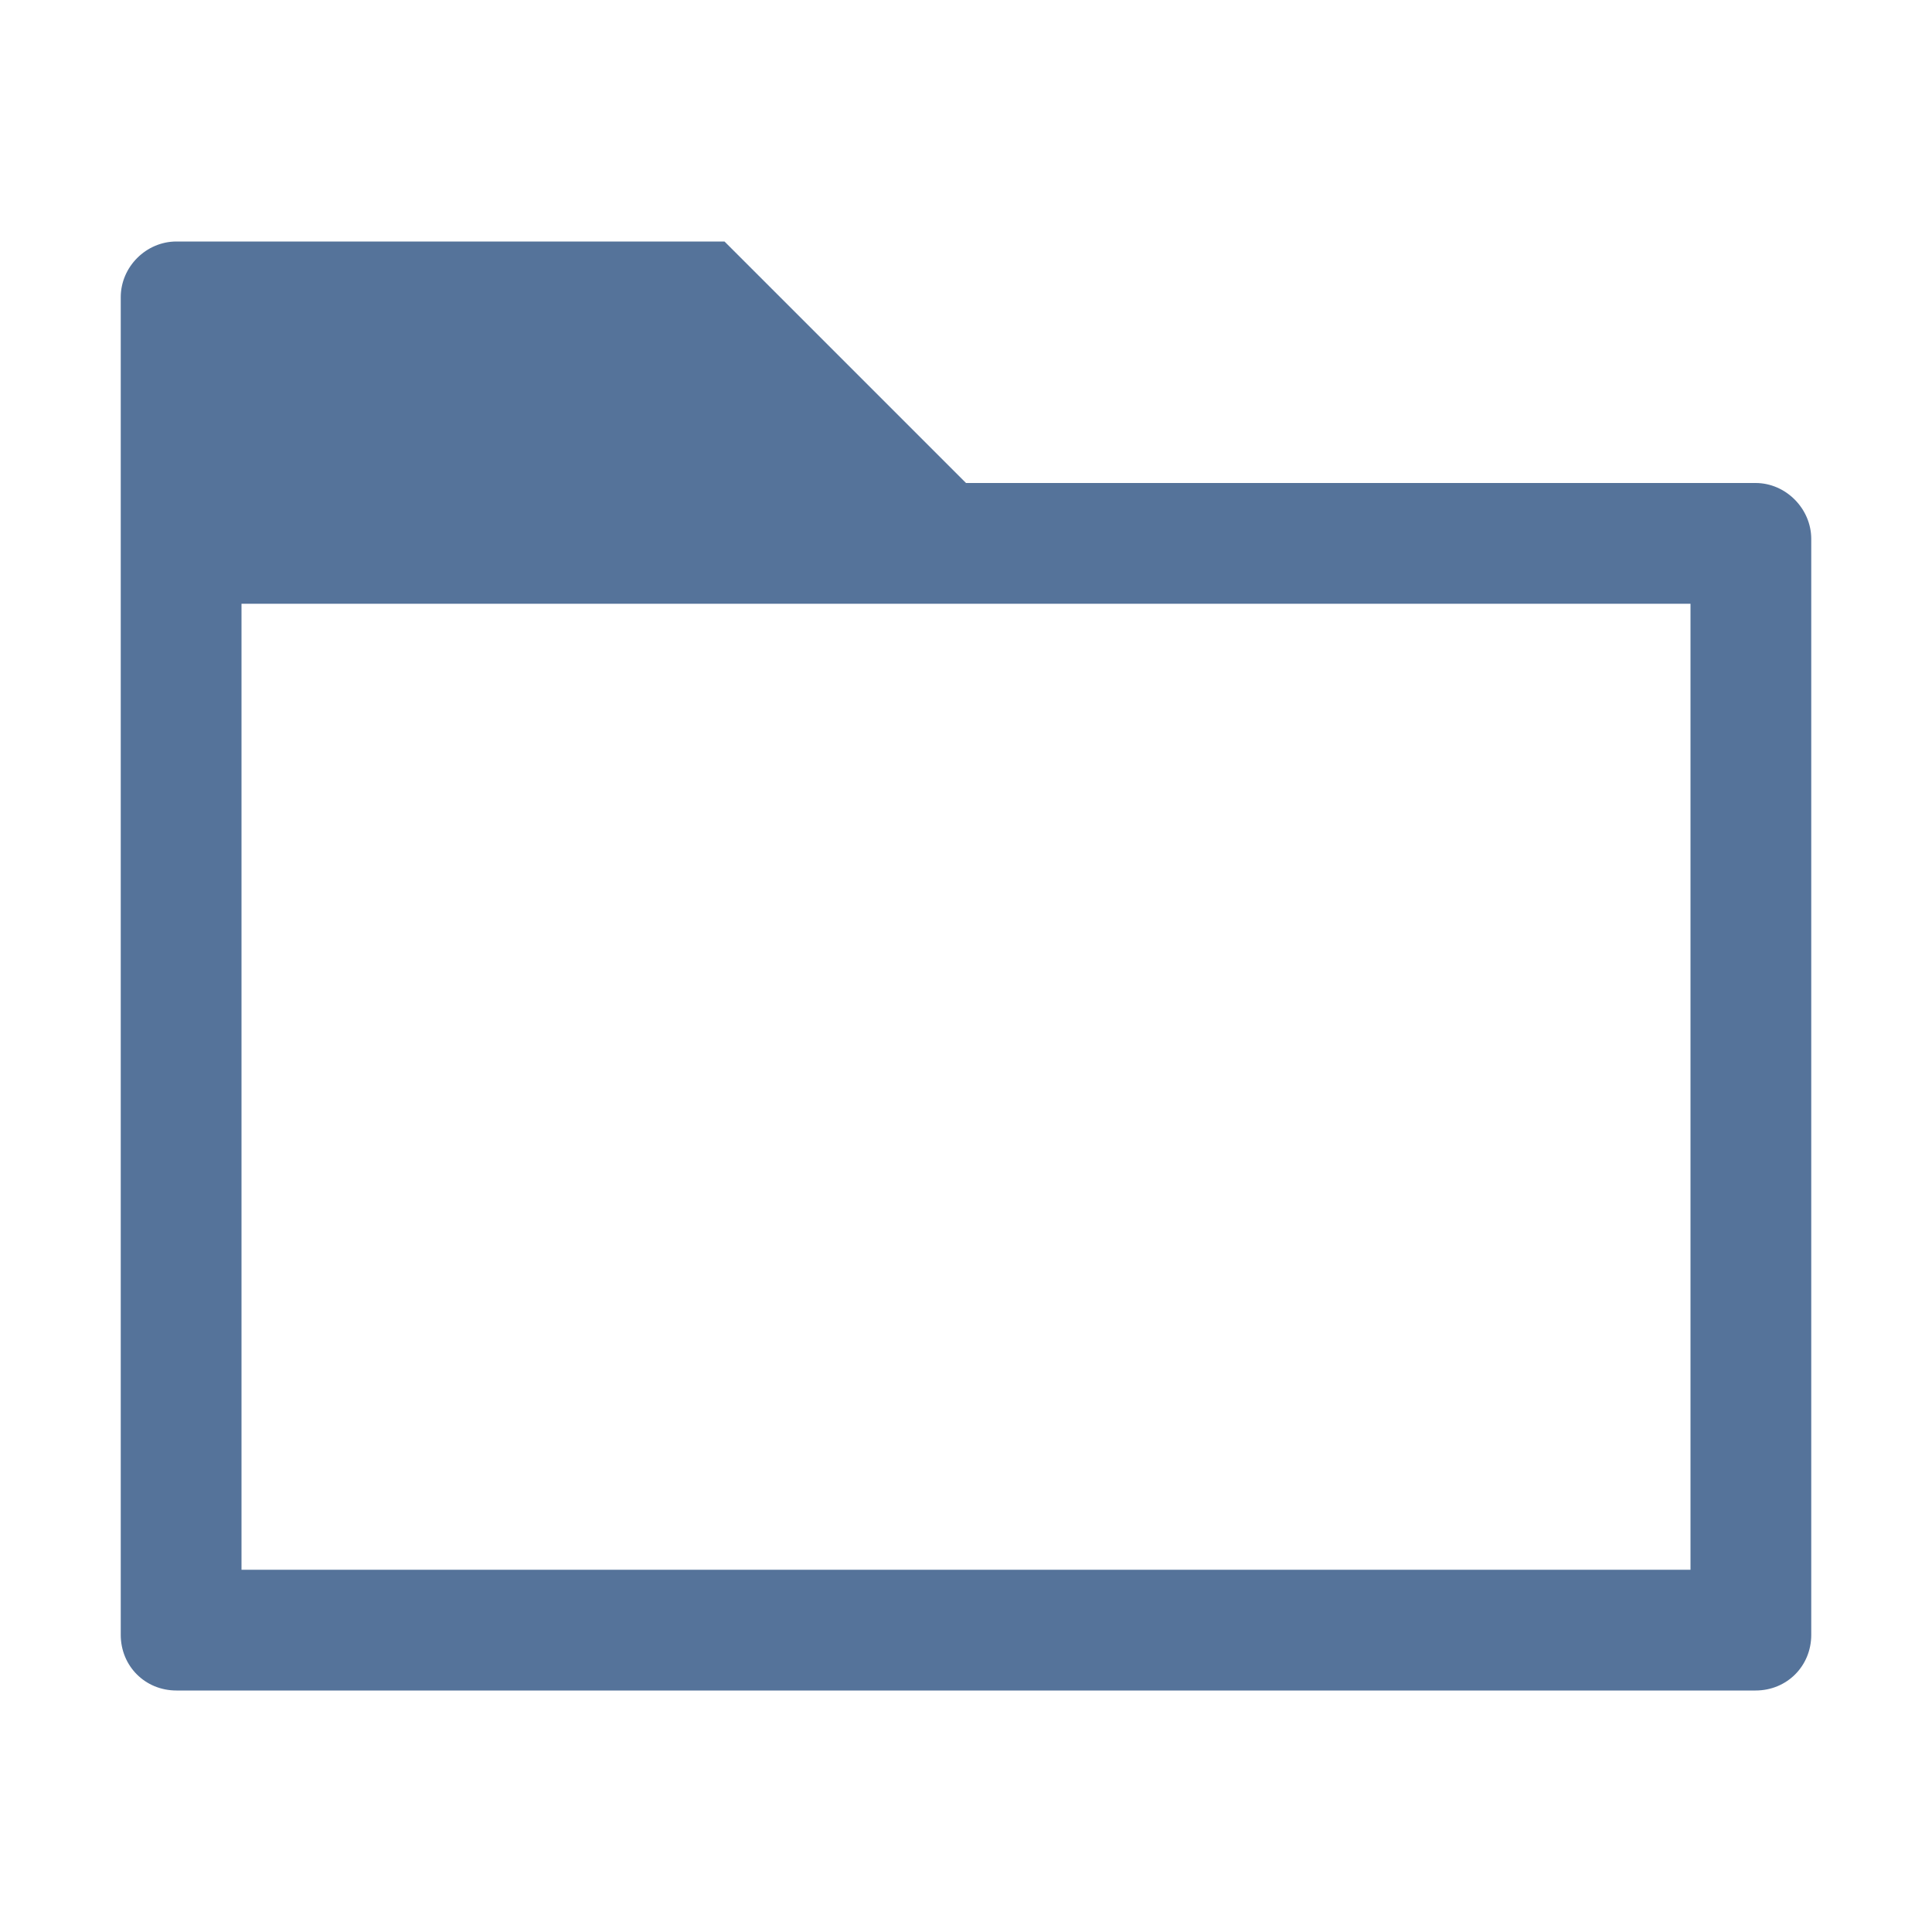
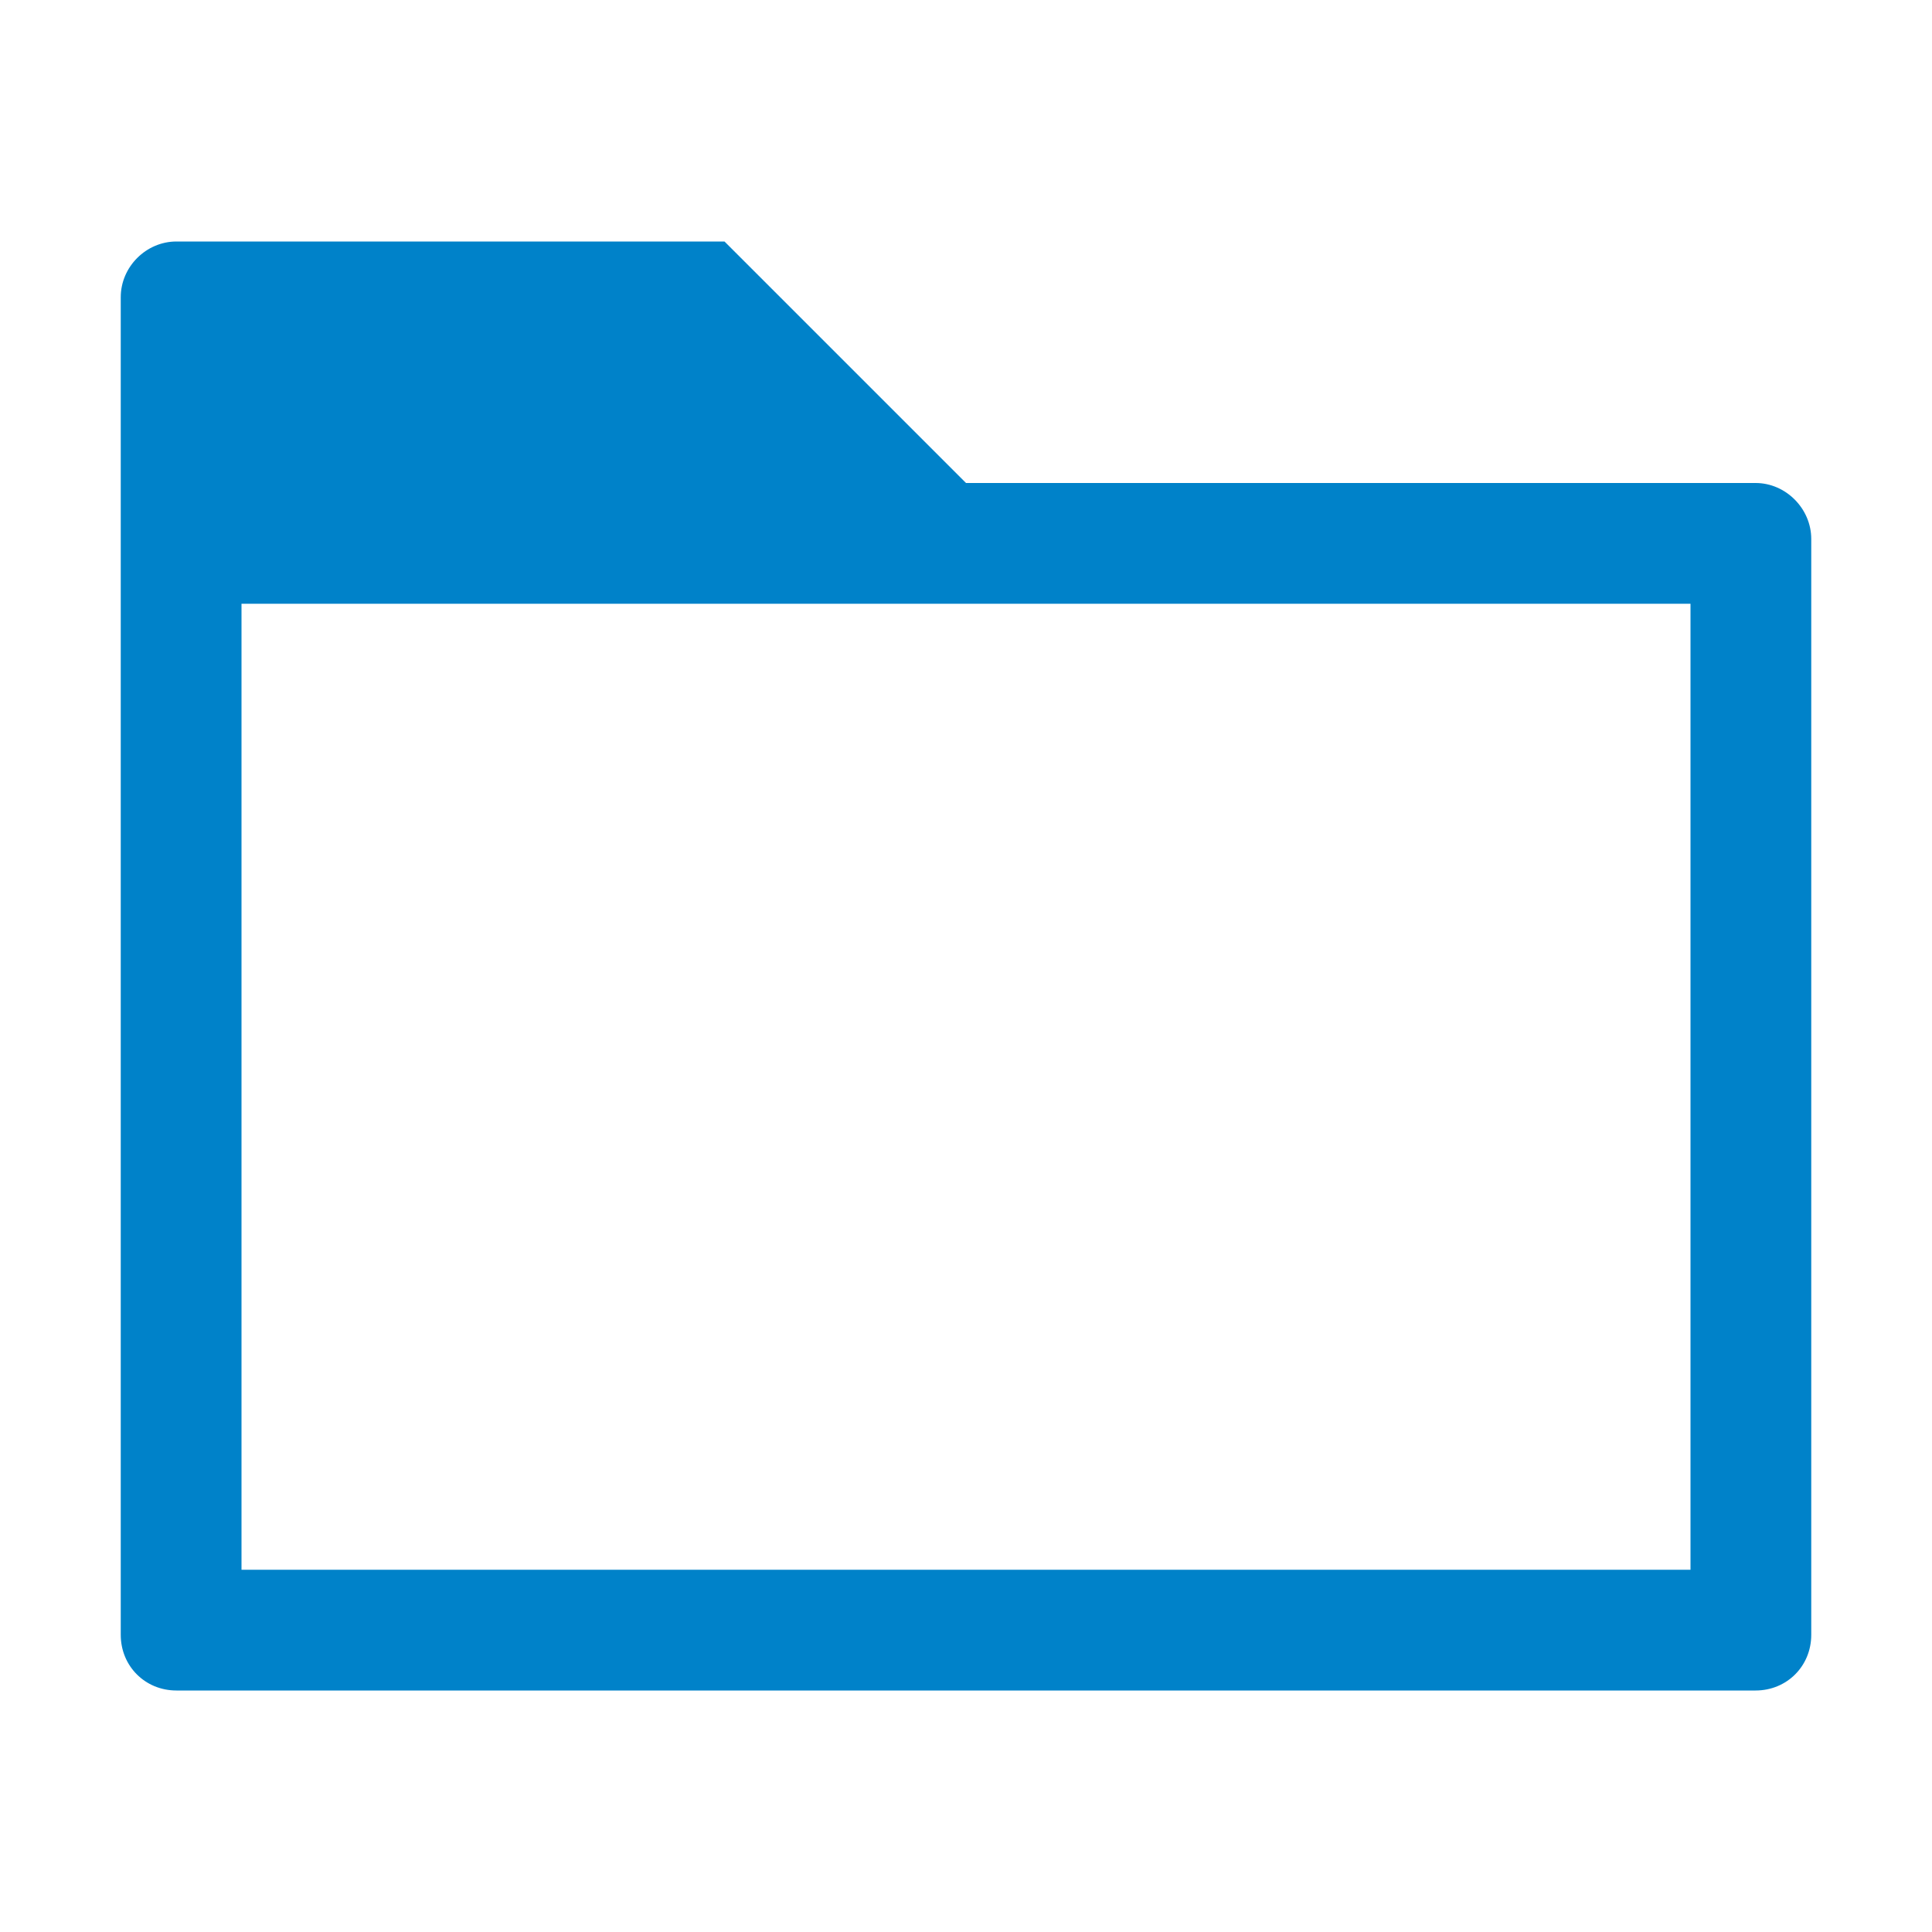
<svg xmlns="http://www.w3.org/2000/svg" height="16" width="16" version="1.0">
-   <path d="m1.461 2c-0.251 0-0.461 0.21-0.461 0.461v11.078c0 0.259 0.202 0.461 0.461 0.461h13.078c0.259 0 0.461-0.202 0.461-0.461v-9.076c0-0.25-0.21-0.463-0.461-0.463h-6.539l-2-2h-4.539zm0.539 3h12v8h-12v-8z" fill-rule="evenodd" fill="#55739a" />
+   <path d="m1.461 2c-0.251 0-0.461 0.21-0.461 0.461v11.078c0 0.259 0.202 0.461 0.461 0.461h13.078c0.259 0 0.461-0.202 0.461-0.461v-9.076c0-0.25-0.21-0.463-0.461-0.463h-6.539l-2-2h-4.539zm0.539 3h12v8h-12v-8z" fill-rule="evenodd" fill="#0082c9" />
</svg>
